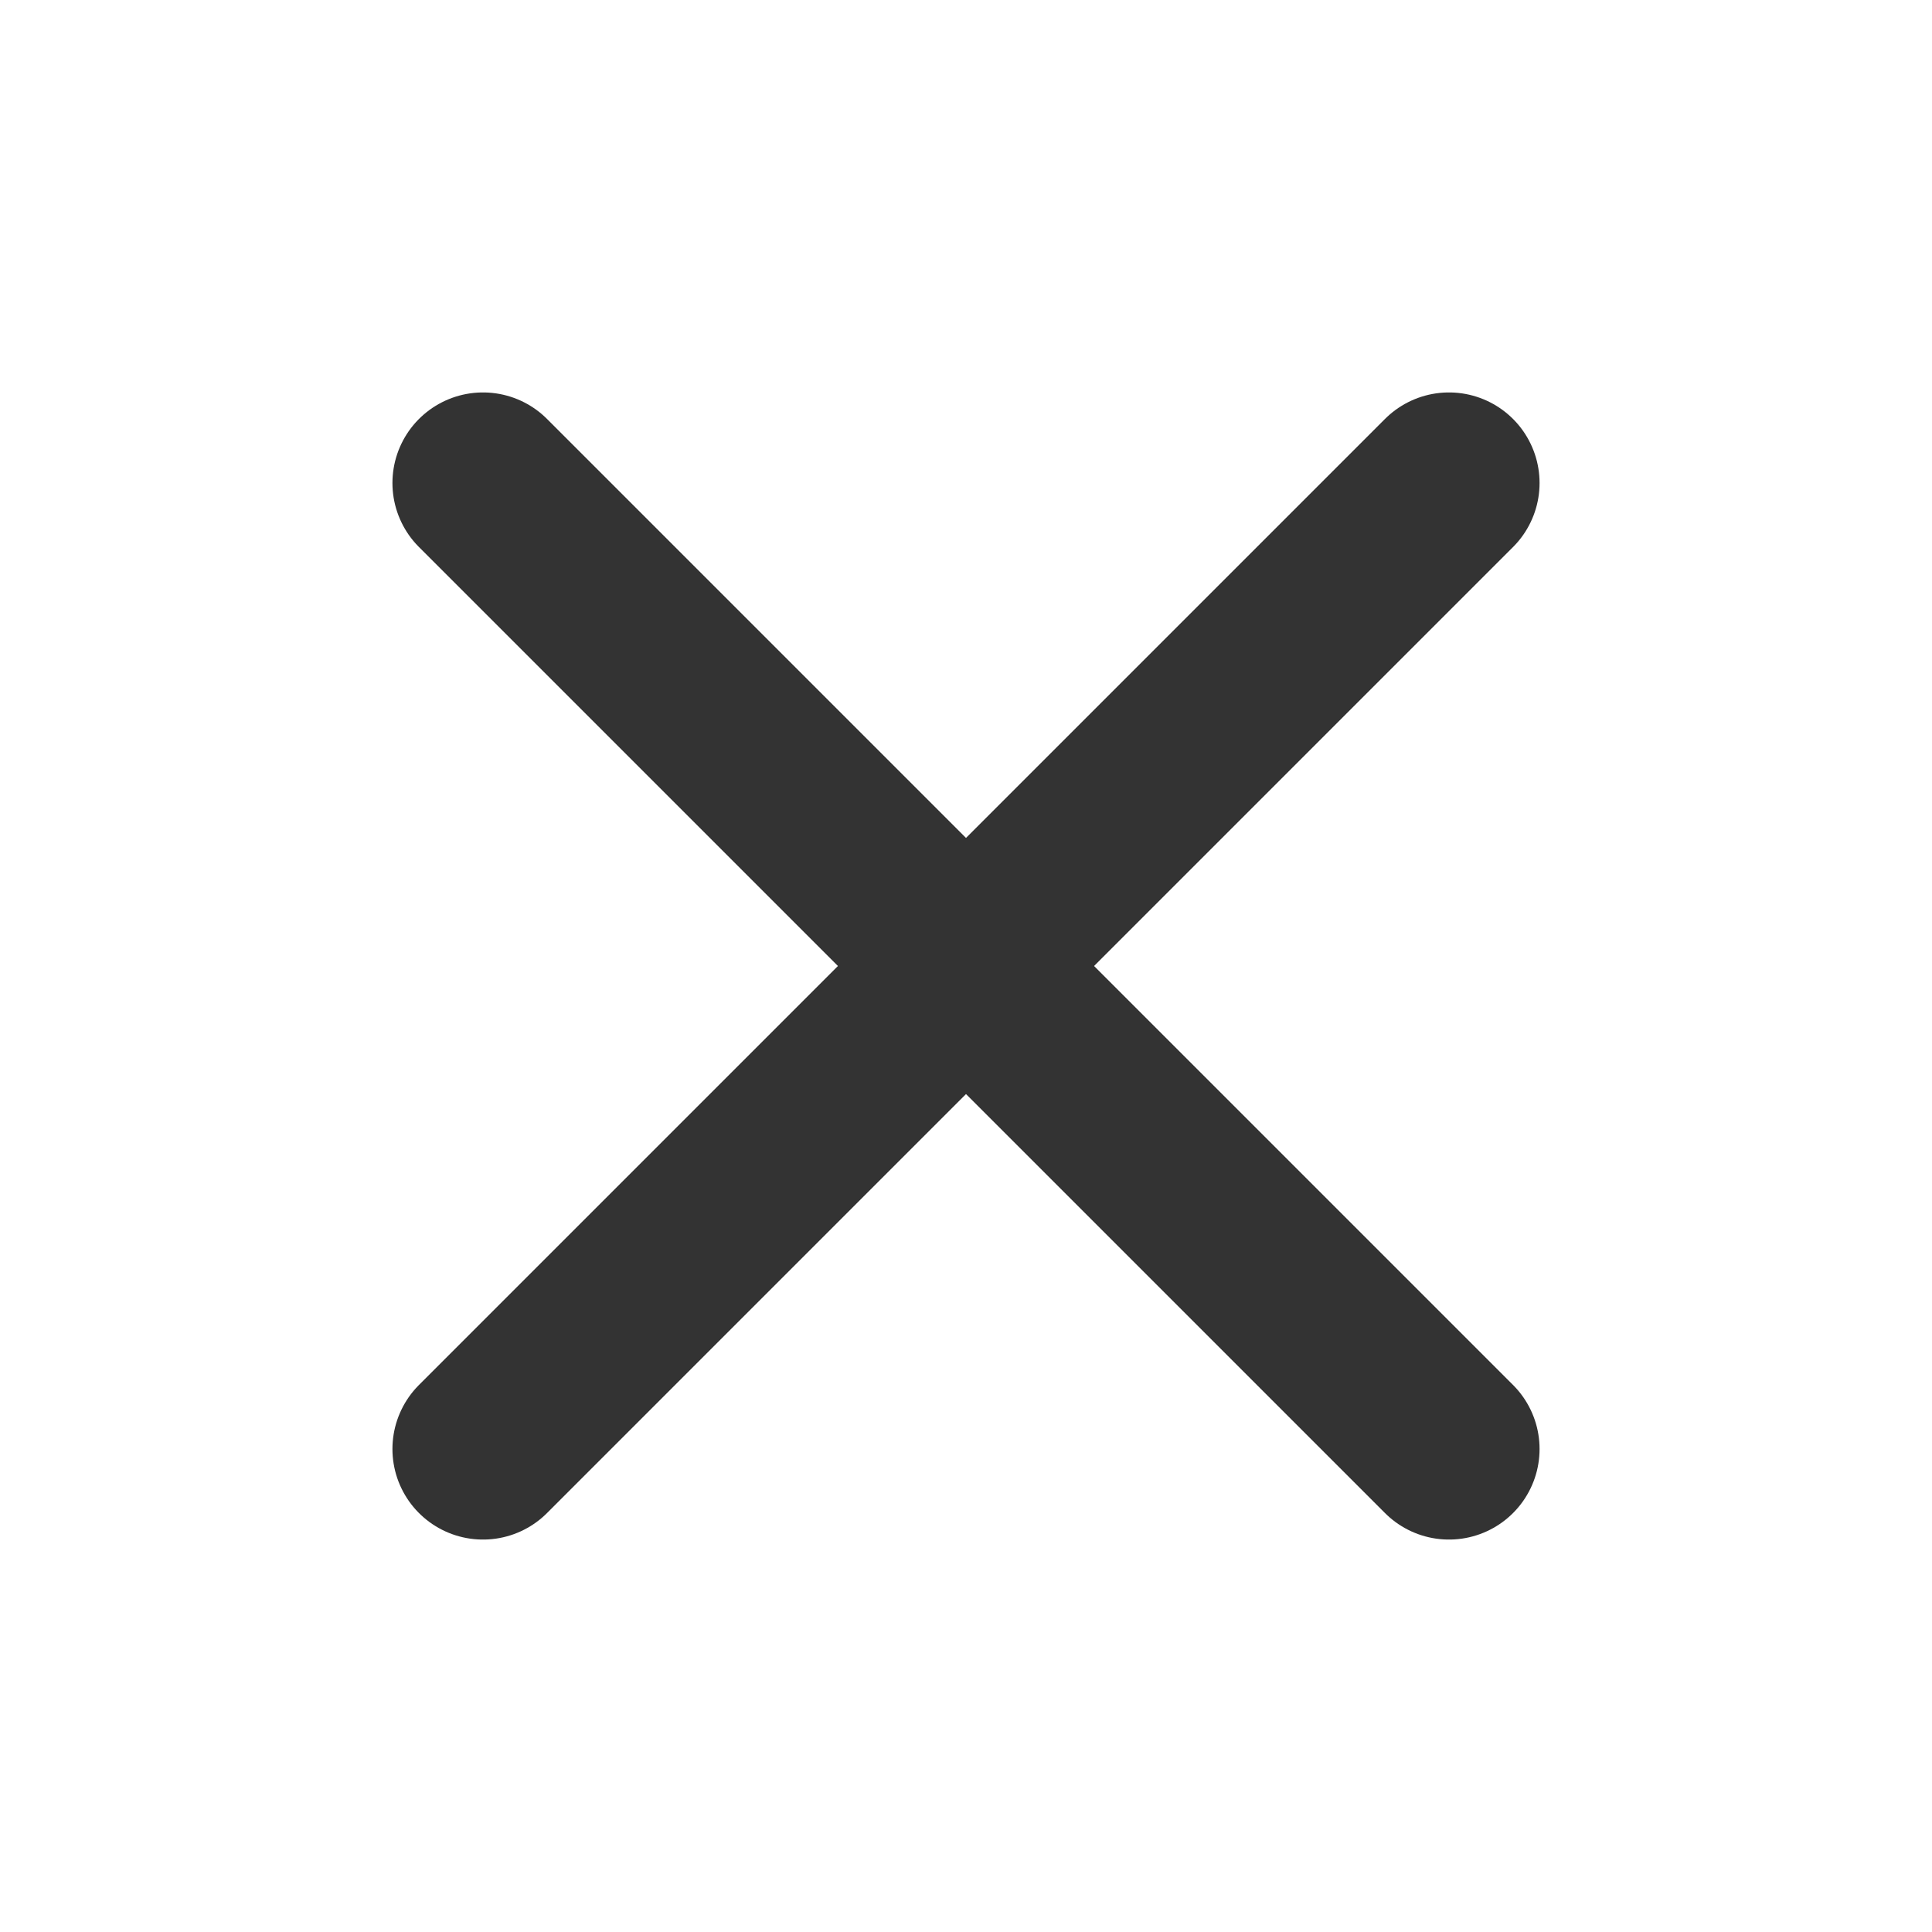
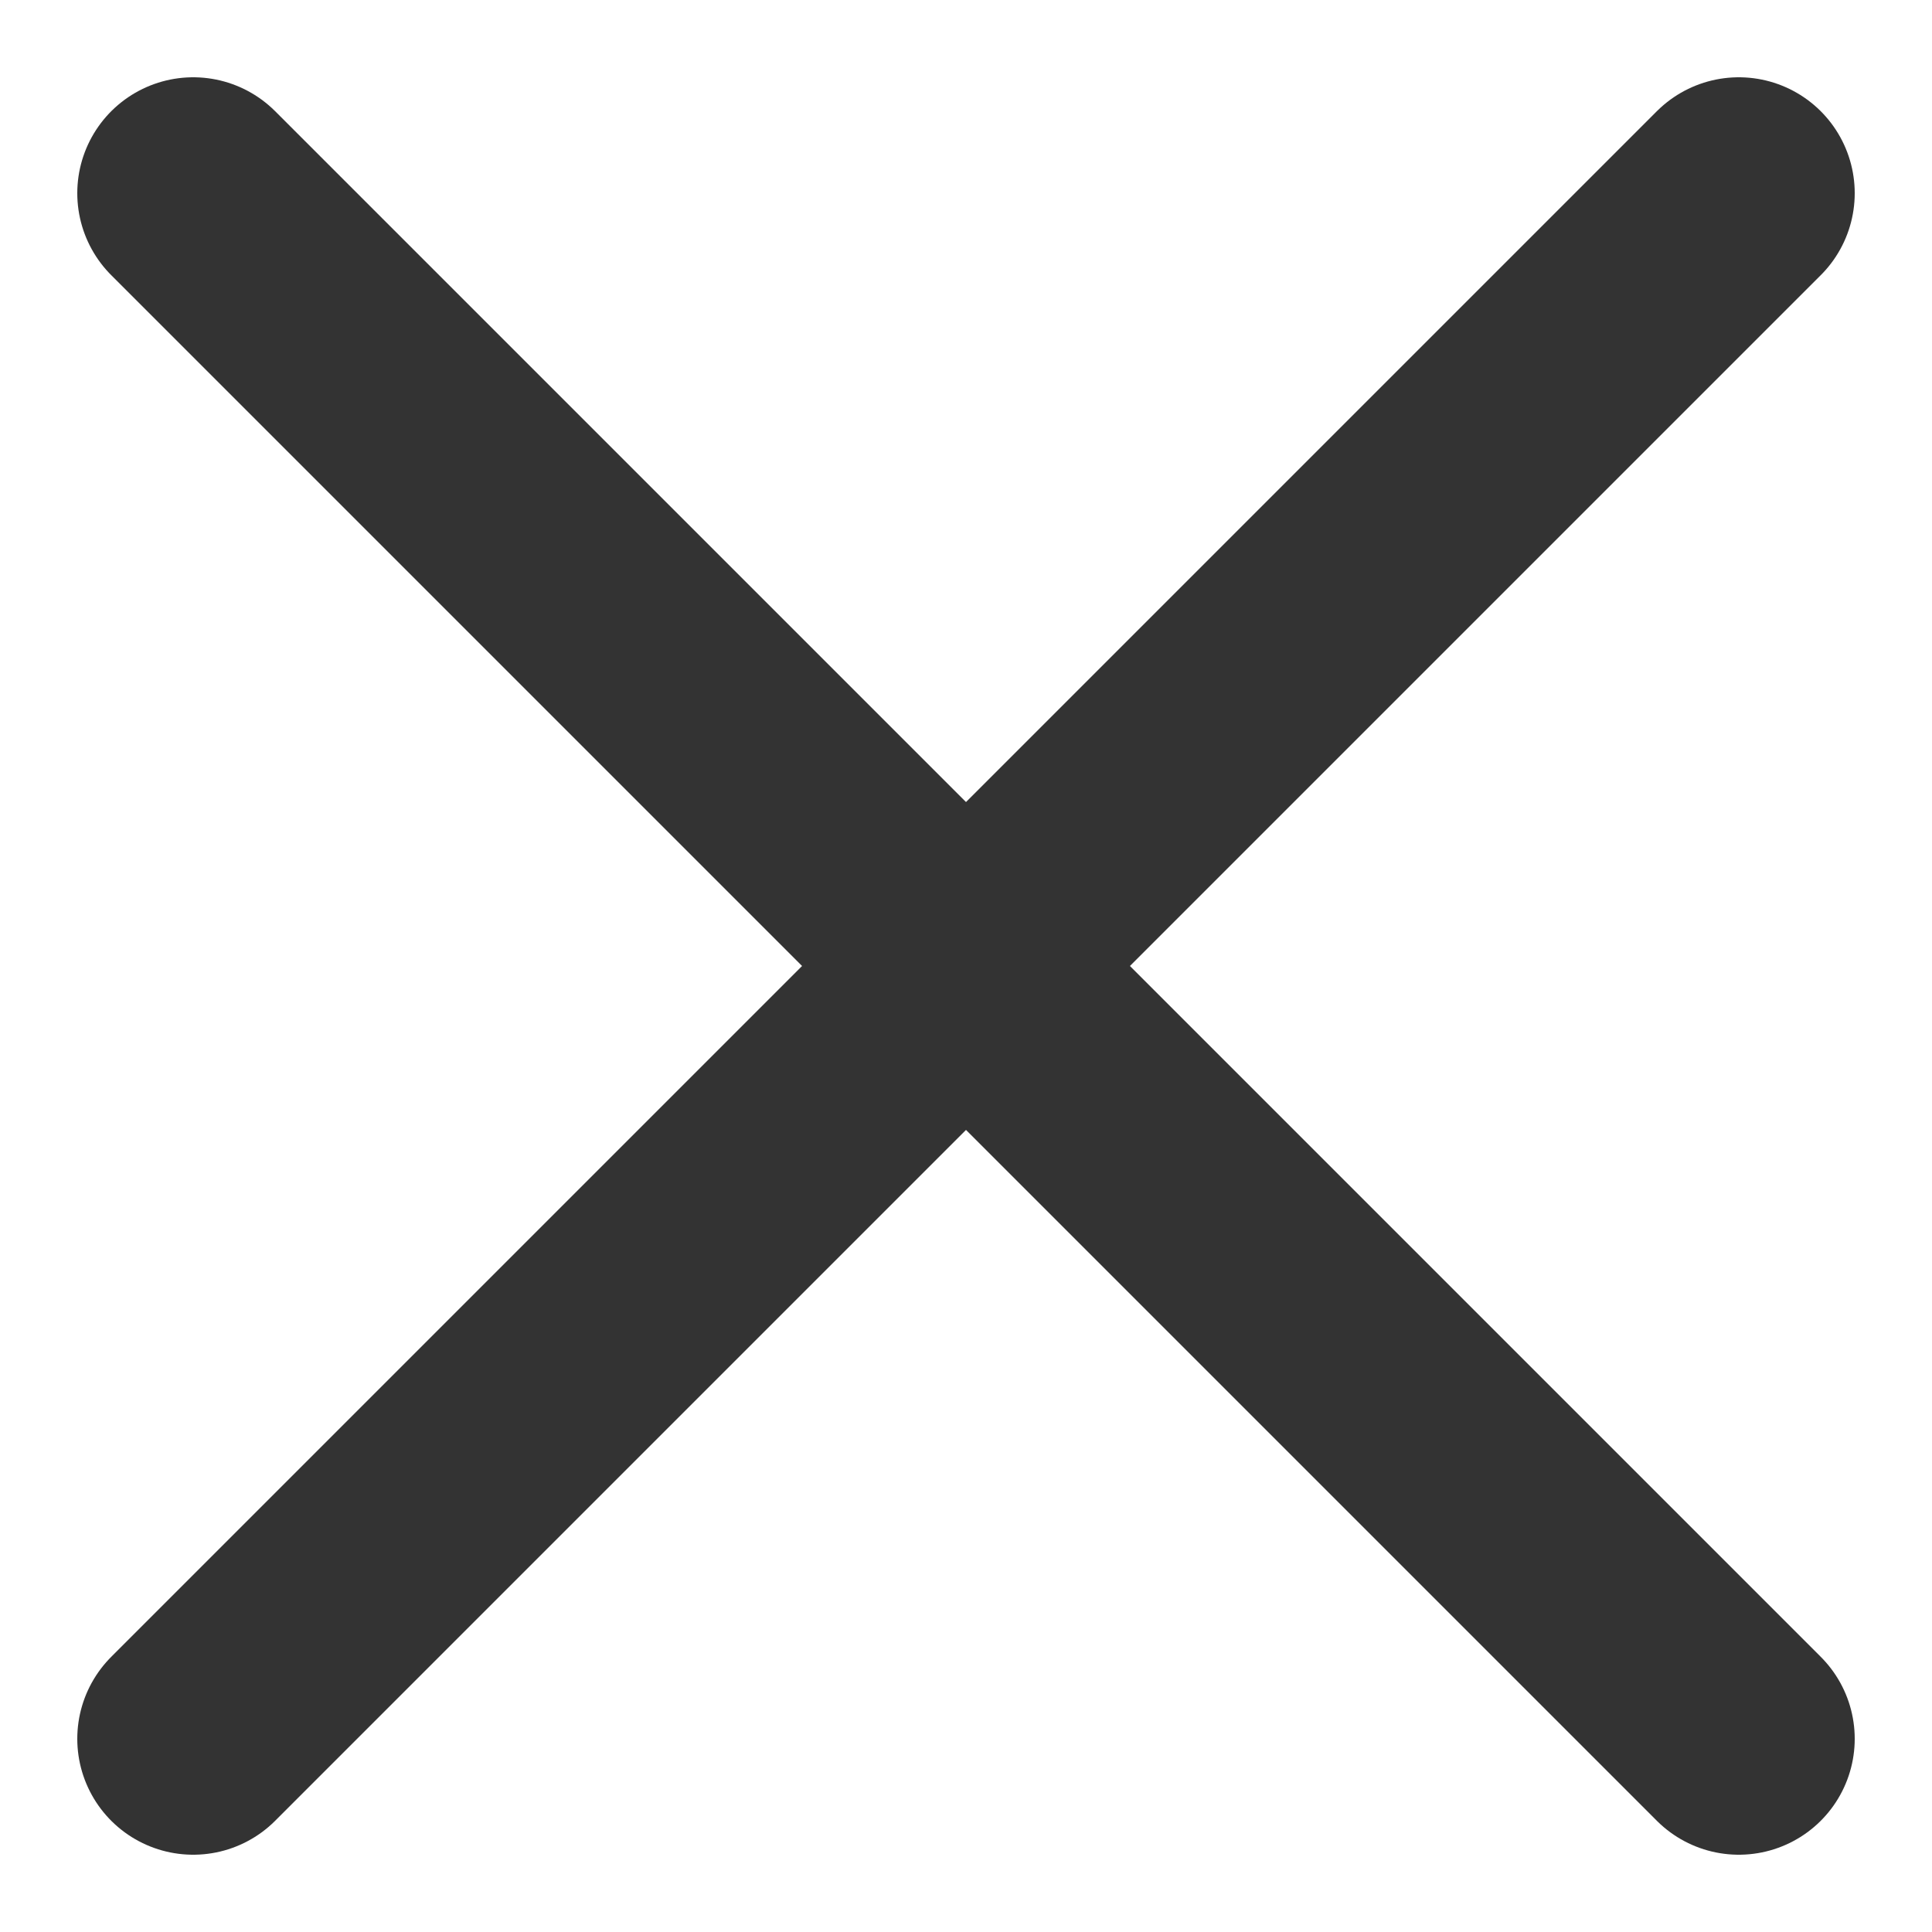
- <svg xmlns="http://www.w3.org/2000/svg" width="32" height="32" viewBox="0 0 32 32">
-   <line x1="8" y1="8" x2="24" y2="24" stroke="#333" stroke-width="3" stroke-linecap="round" />
-   <line x1="24" y1="8" x2="8" y2="24" stroke="#333" stroke-width="3" stroke-linecap="round" />
+ <svg xmlns="http://www.w3.org/2000/svg" width="100" height="100" viewBox="0 0 100 100">
+   <line x1="10" y1="10" x2="90" y2="90" stroke="#333" stroke-width="12" stroke-linecap="round" />
+   <line x1="90" y1="10" x2="10" y2="90" stroke="#333" stroke-width="12" stroke-linecap="round" />
</svg>
